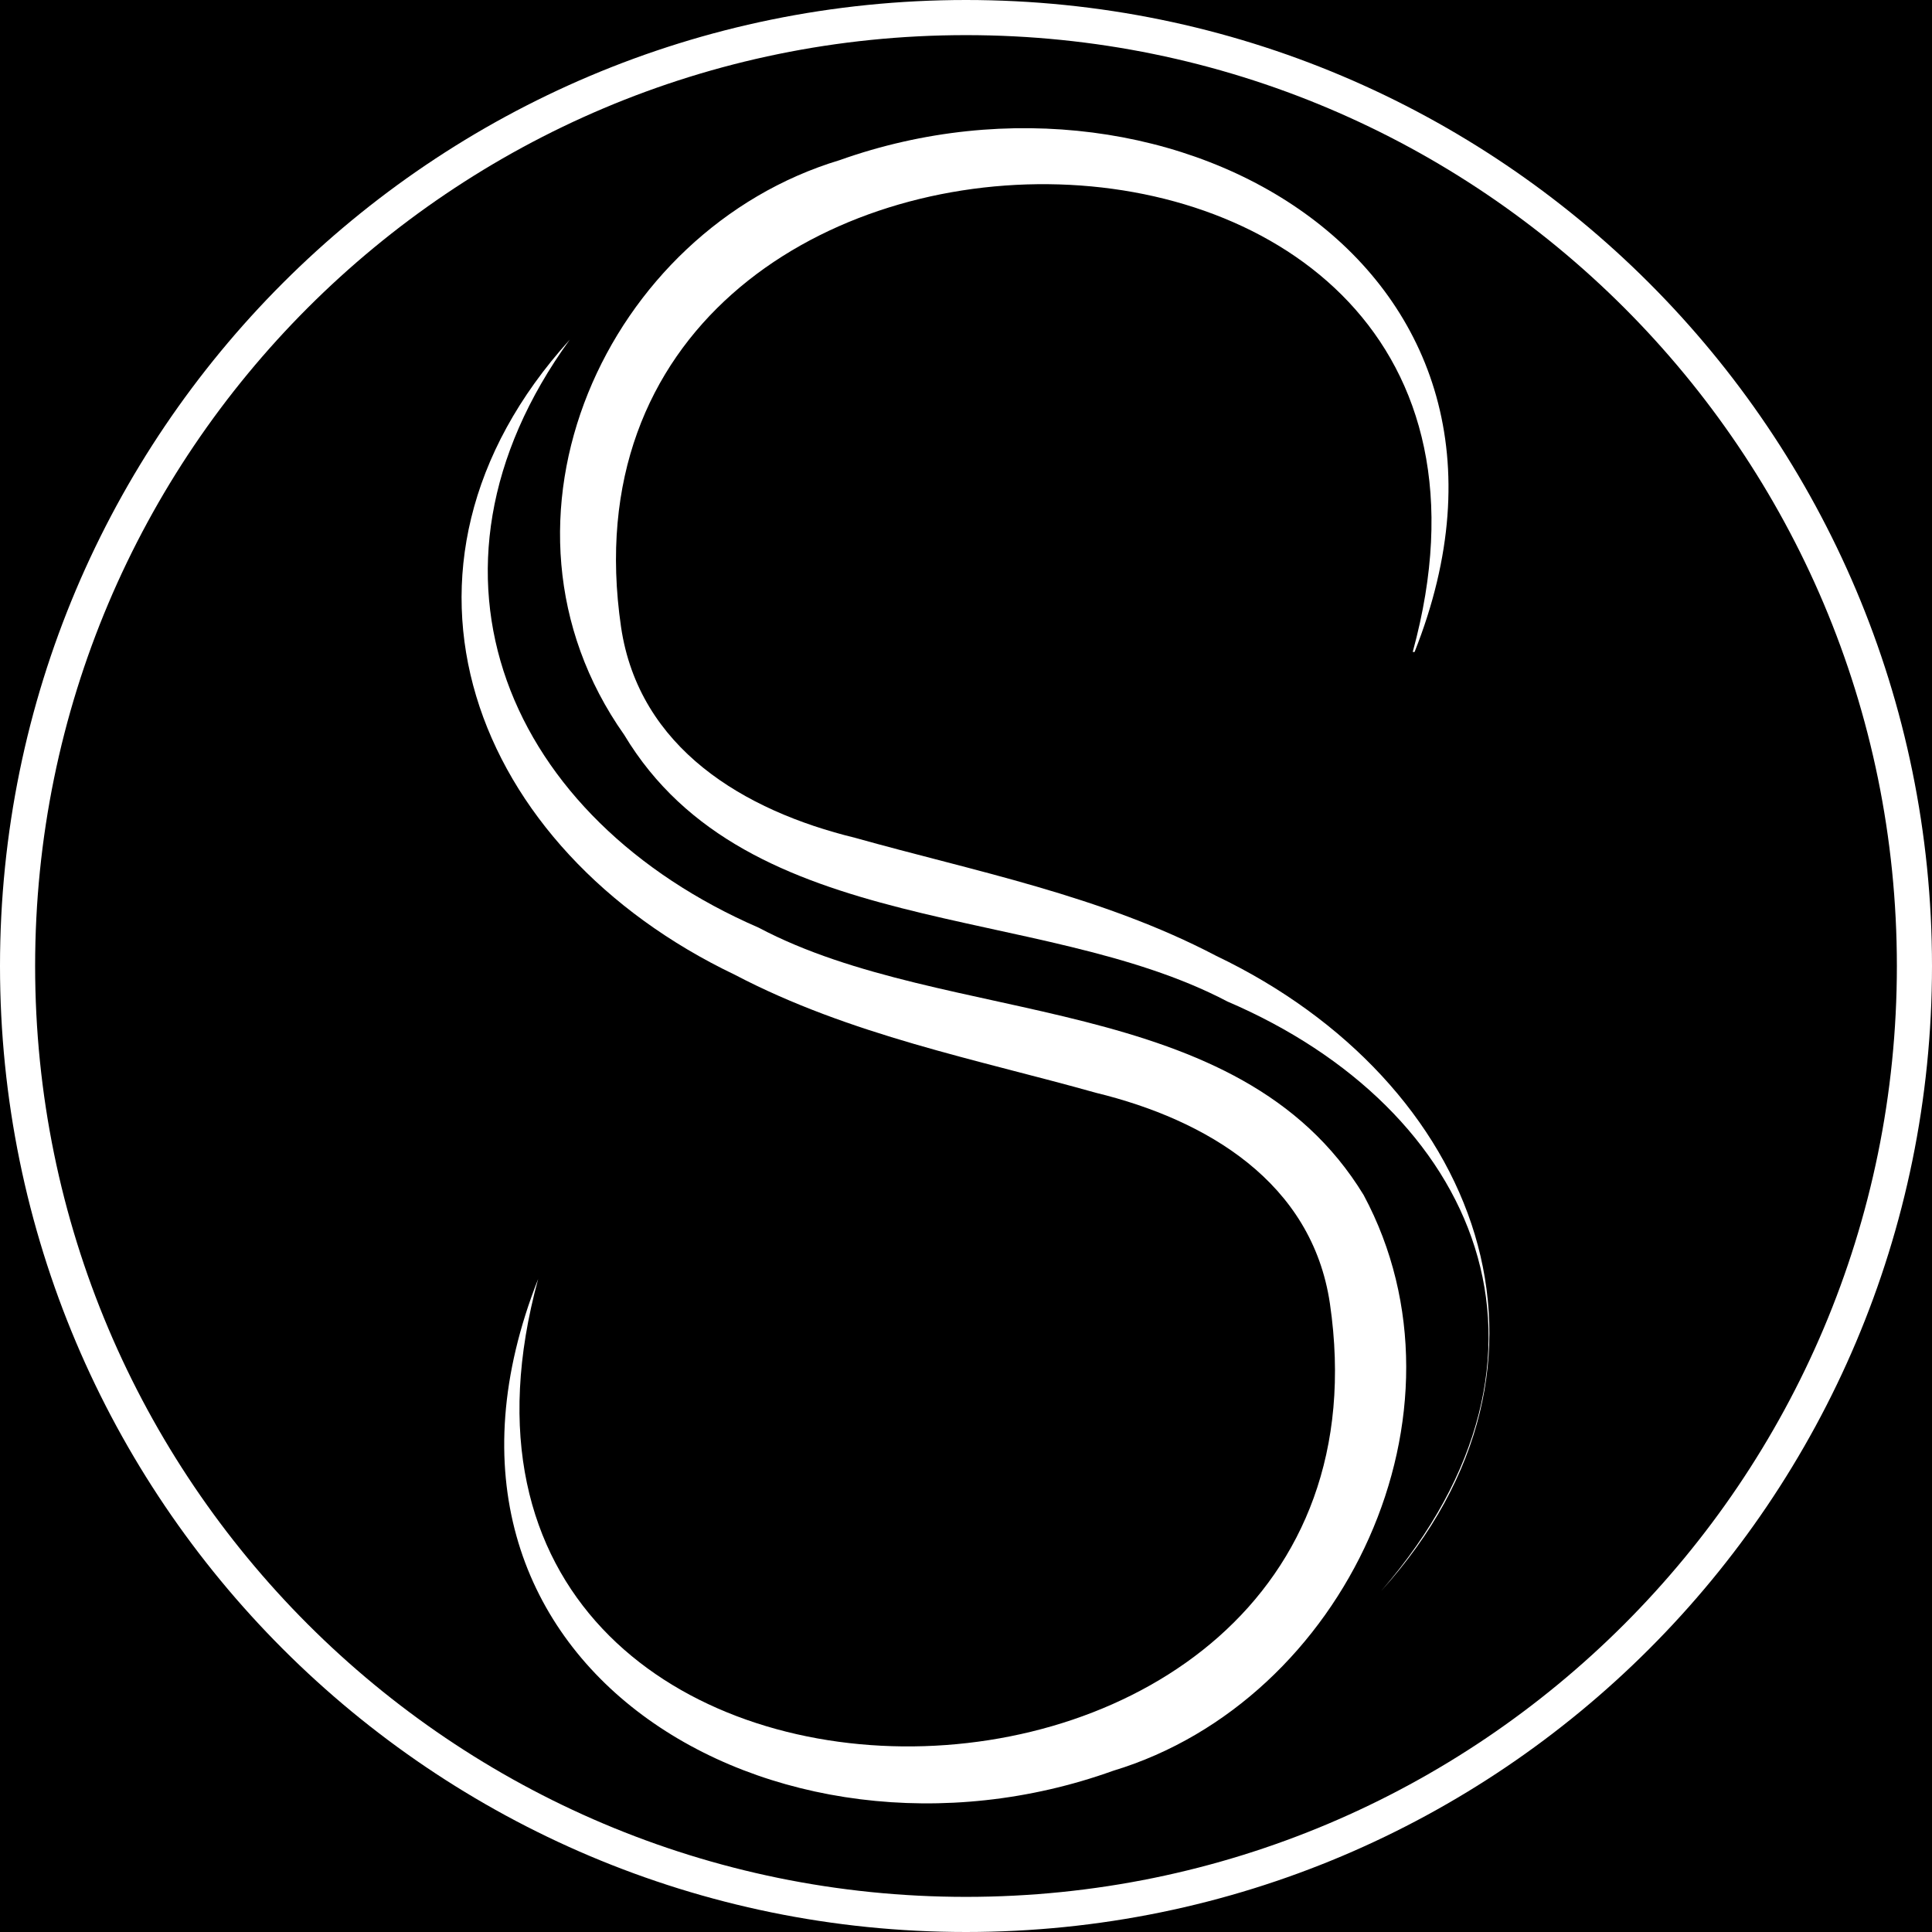
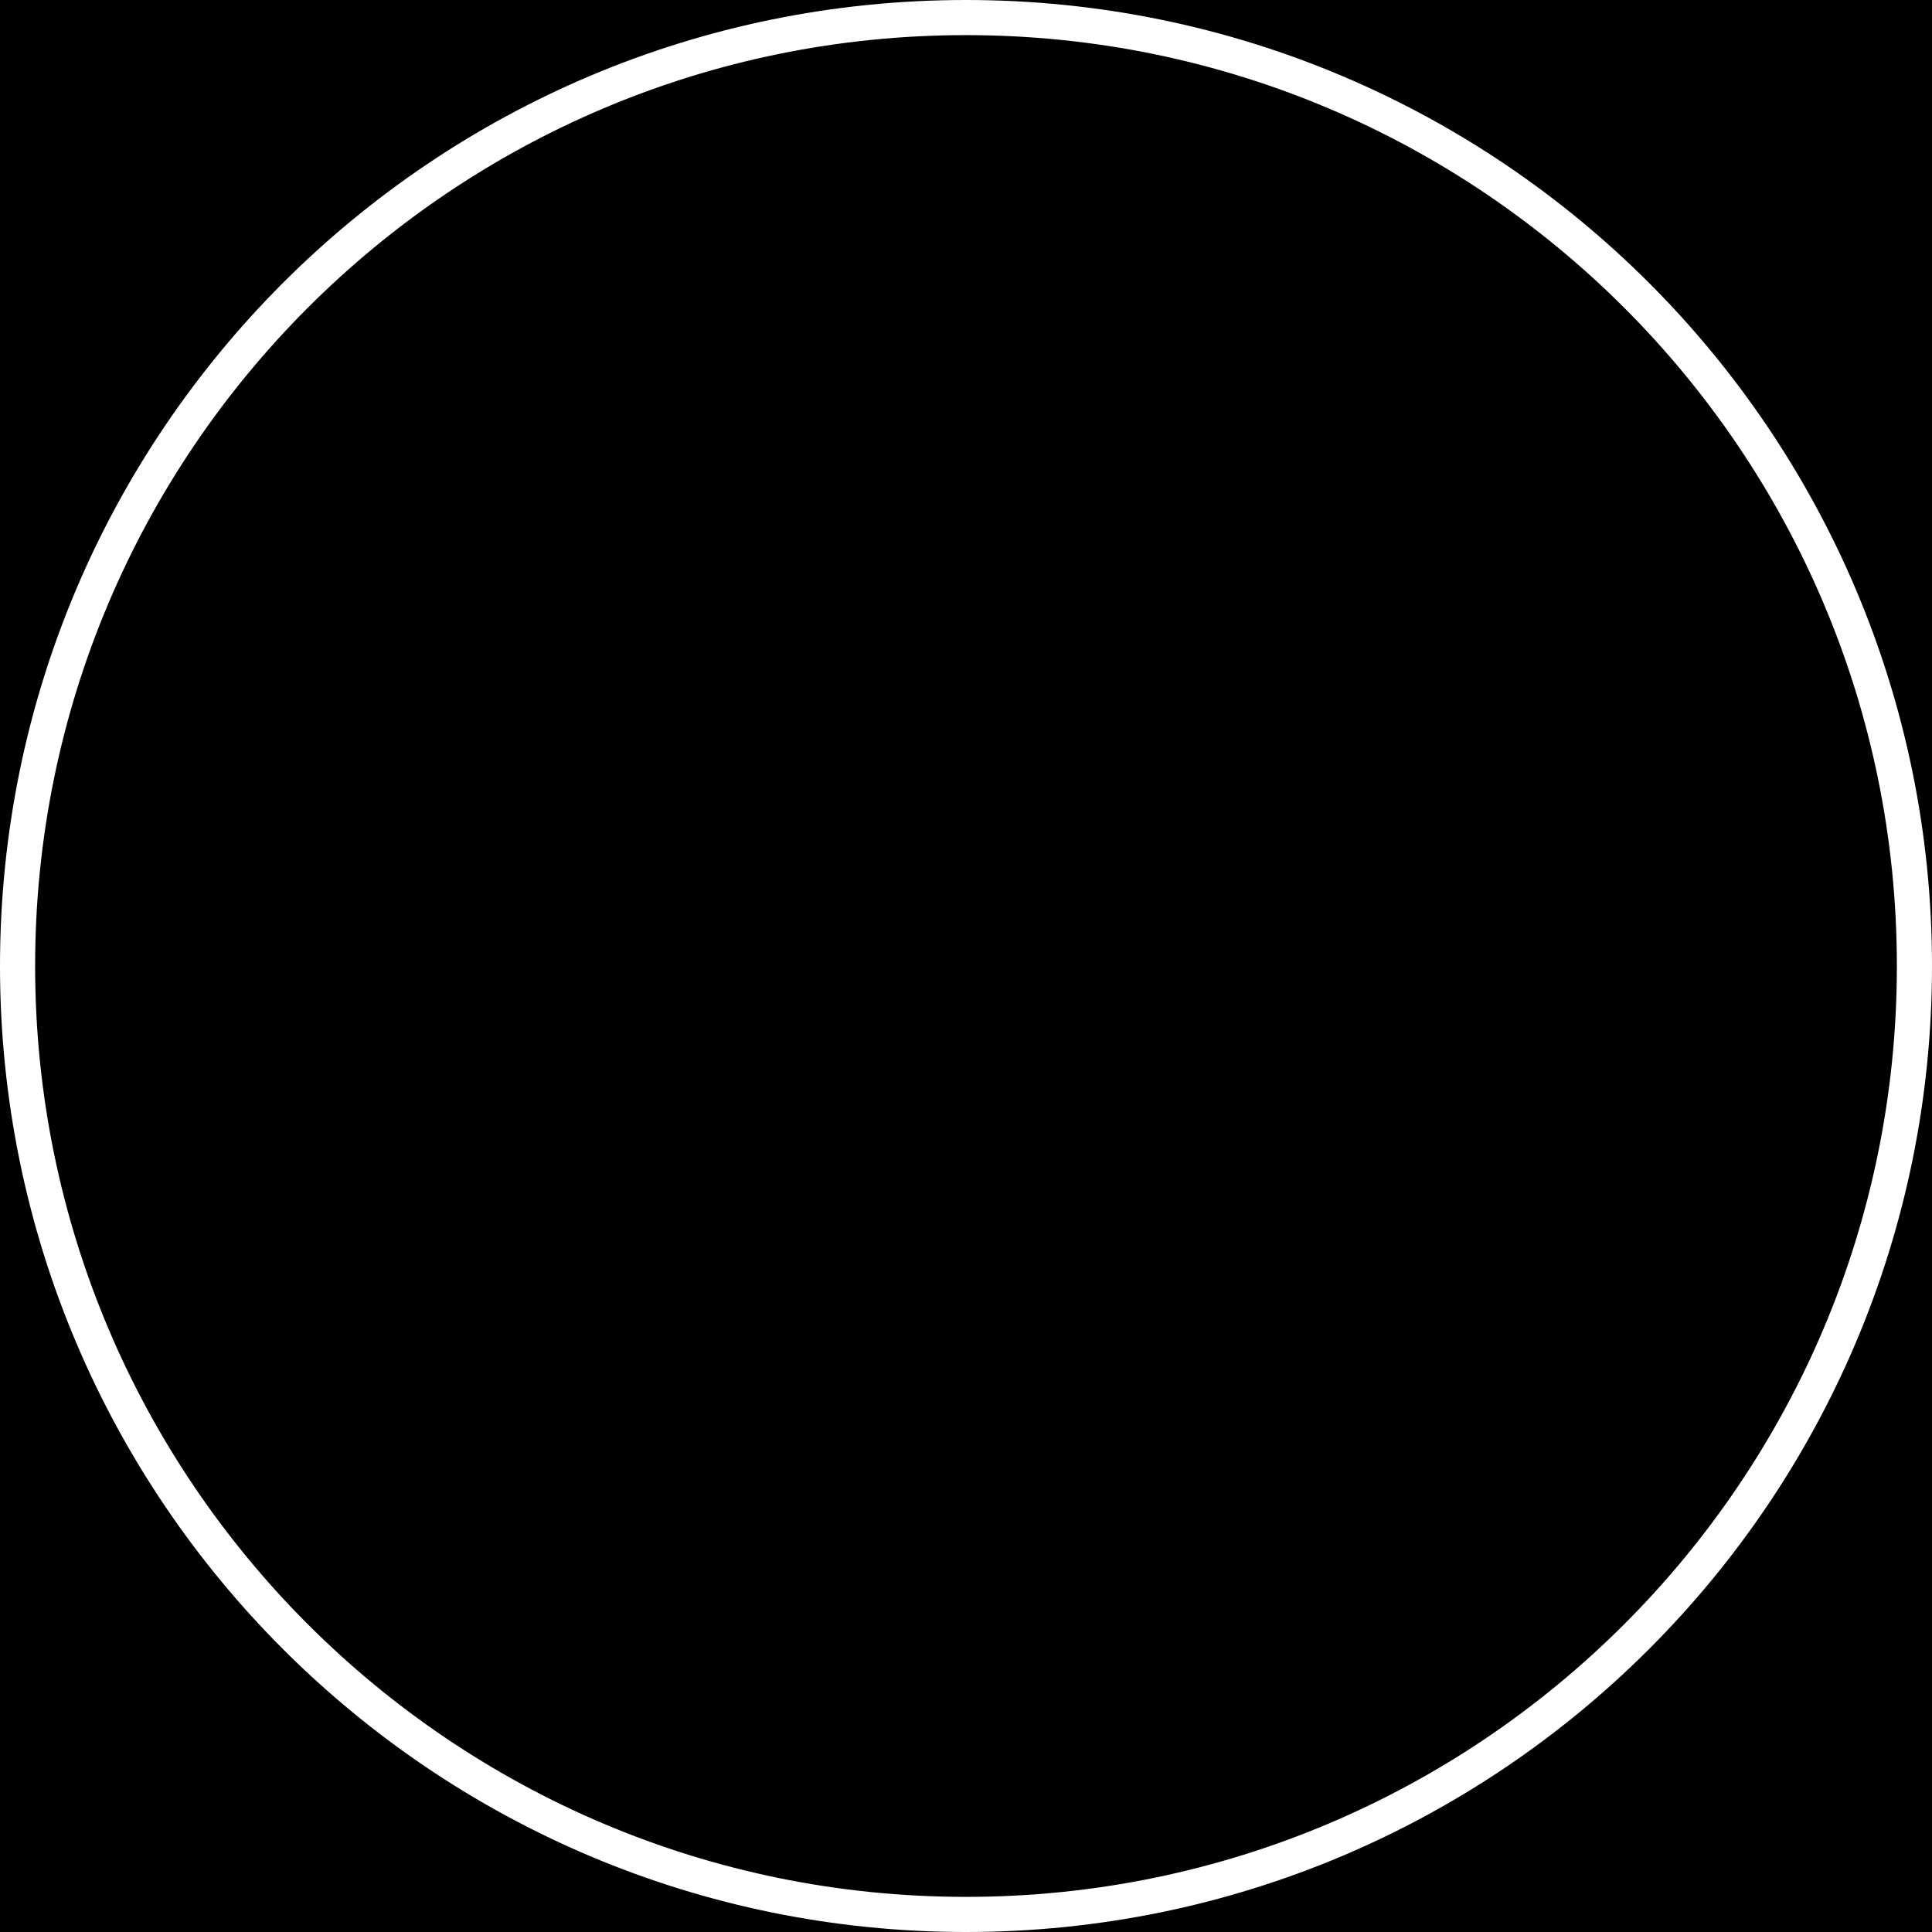
- <svg xmlns="http://www.w3.org/2000/svg" width="55" height="55" viewBox="0 0 55 55" fill="none">
+ <svg xmlns="http://www.w3.org/2000/svg" width="100vw" height="100vh" viewBox="0 0 55 55" preserveAspectRatio="xMidYMid meet">
  <rect width="55" height="55" fill="black" />
  <path d="M40.22,18.55C45.06,0.83,15.22,1.02,17.68,17.85c0.51,3.45,3.5,5.23,6.66,6c3.38,0.95,7,1.64,10.28,3.36 c7.47,3.57,10.6,11.56,4.7,18.08c5.83-6.74,2.74-13.73-4.38-16.78c-5.38-2.83-13.65-1.73-17.17-7.59C13.46,14.81,17.29,6.55,23.9,4.56 c9.57-3.41,20.71,3.08,16.37,14H40.22z" fill="white" />
  <path d="M15.32,36.41C10.48,54.13,40.32,53.94,37.86,37.11c-0.51-3.45-3.5-5.23-6.66-6c-3.38-0.95-7-1.64-10.28-3.36 c-7.47-3.57-10.6-11.56-4.7-18.08c-4.83,6.66-1.74,13.65,5.38,16.74c5.38,2.85,13.65,1.75,17.22,7.61 c3.31,6.17-0.52,14.39-7.13,16.39c-9.57,3.44-20.71-3-16.37-14H15.32z" fill="white" />
  <circle cx="27.5" cy="27.5" r="27" stroke="white" stroke-miterlimit="10" />
</svg>
